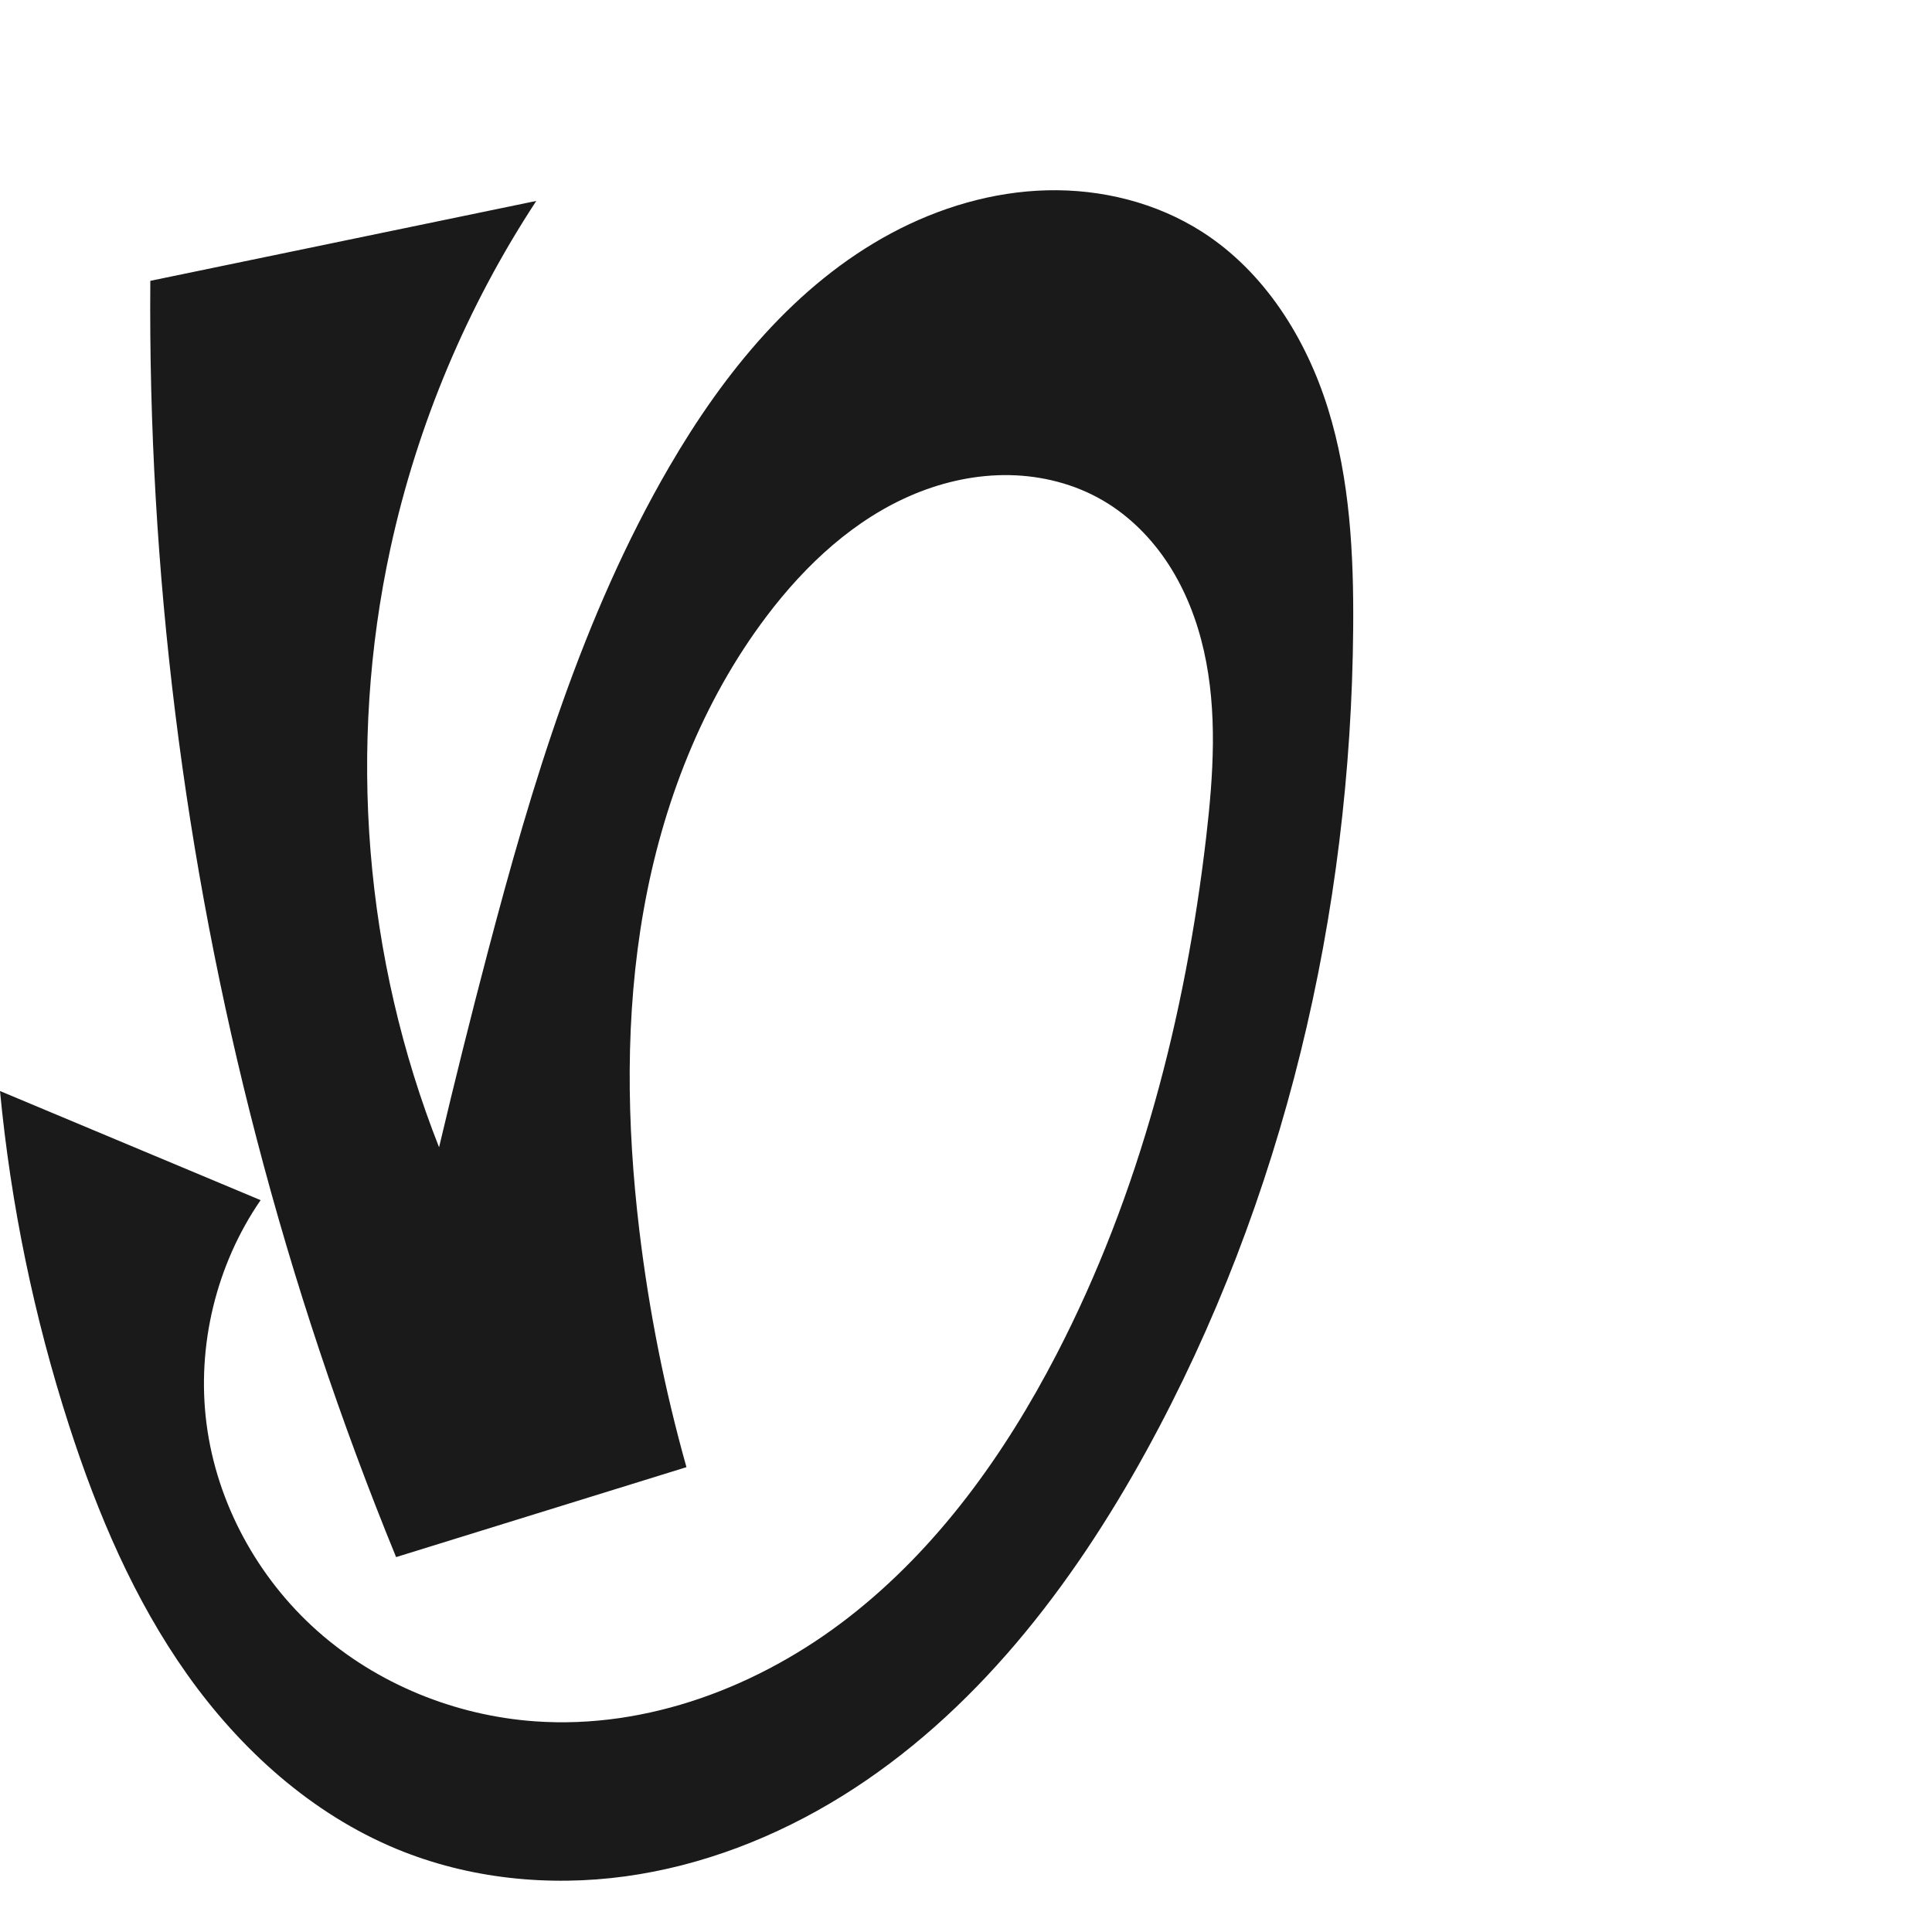
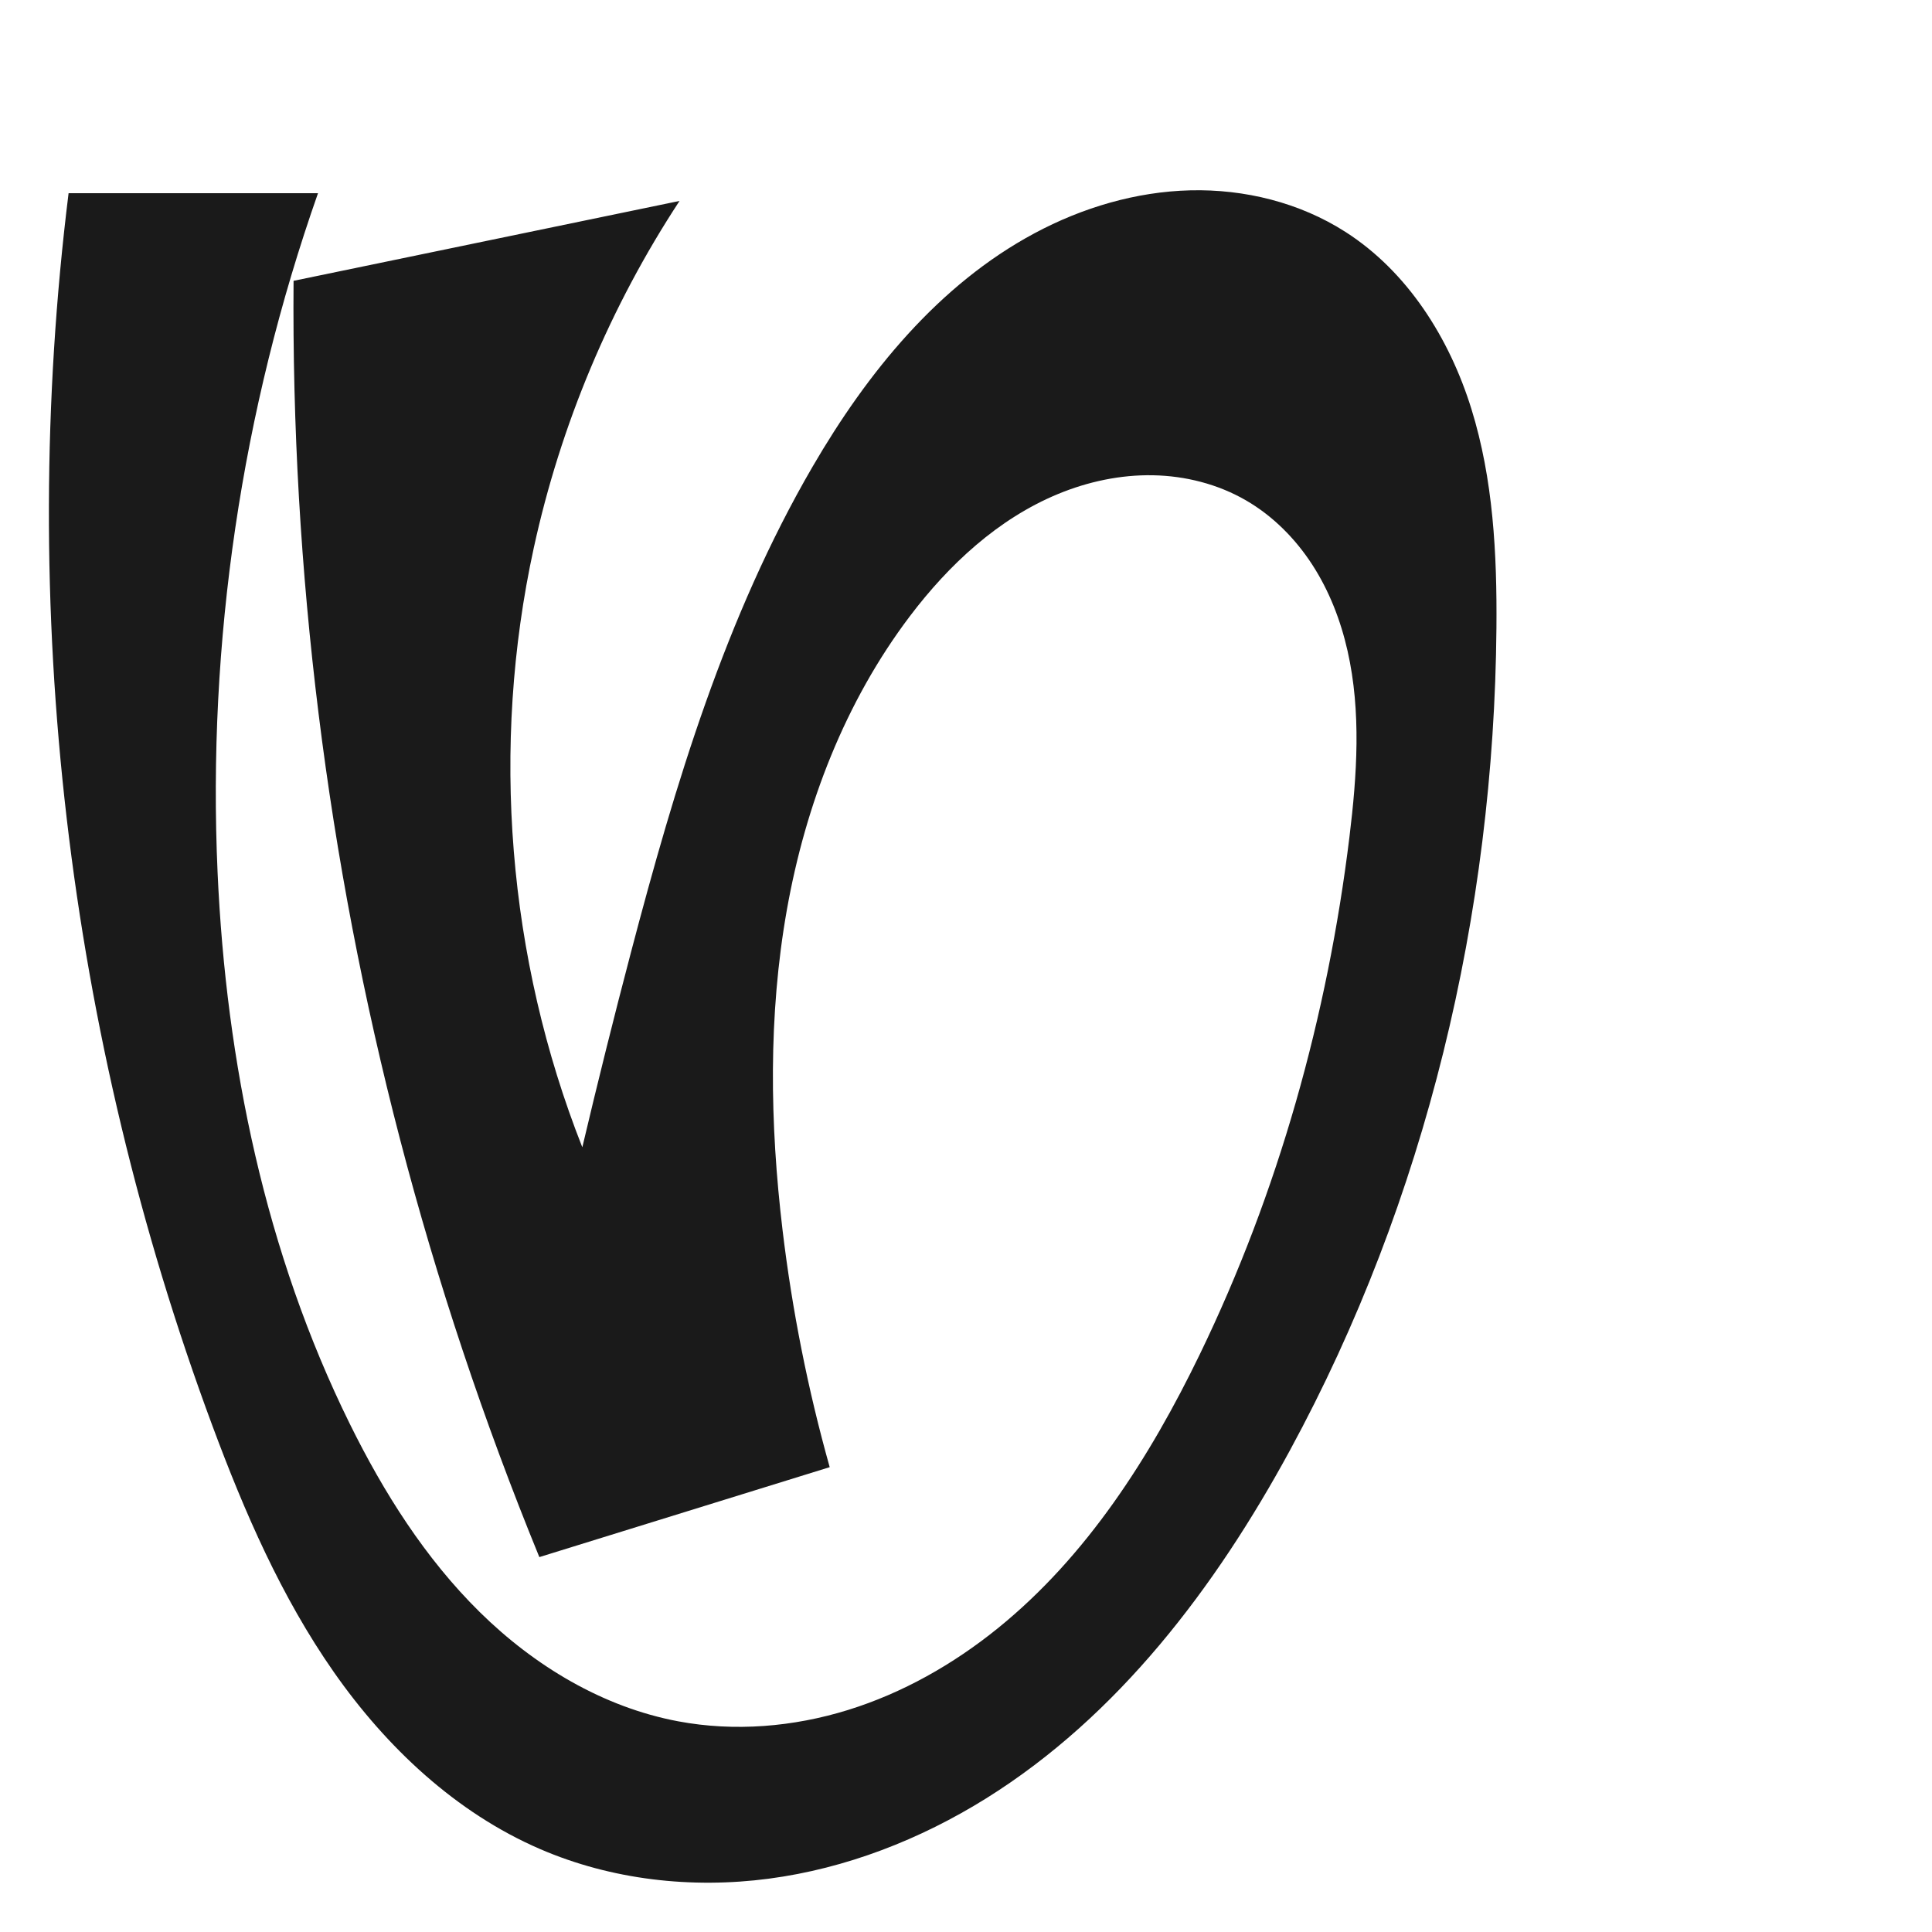
<svg xmlns="http://www.w3.org/2000/svg" xml:space="preserve" width="1000" height="1000" version="1.1" style="clip-rule:evenodd;fill-rule:evenodd;image-rendering:optimizeQuality;shape-rendering:geometricPrecision;text-rendering:geometricPrecision" viewBox="0 0 1000 1000" id="svg10">
  <defs id="defs4">
    <style type="text/css" id="style2">
   
    .fil0 {fill:#EF7F1A;fill-rule:nonzero}
   
  </style>
  </defs>
-   <path style="clip-rule:evenodd;display:inline;fill:#1a1a1a;fill-rule:evenodd;stroke:none;stroke-width:2.095px;stroke-linecap:butt;stroke-linejoin:miter;stroke-opacity:1;image-rendering:optimizeQuality;shape-rendering:geometricPrecision;text-rendering:geometricPrecision" d="m 330.9,636.671 c -6.567,-55.035 -7.422,-111.085 2.255,-165.659 9.677,-54.575 30.19,-107.738 63.581,-151.977 20.238,-26.812 45.729,-50.59 76.773,-63.426 15.522,-6.418 32.297,-9.996 49.09,-9.68 16.793,0.316 33.593,4.593 48.117,13.03 13.938,8.096 25.578,19.889 34.304,33.441 8.726,13.552 14.598,28.833 18.135,44.559 7.074,31.451 4.893,64.21 1.173,96.232 -10.781,92.82 -34.498,184.839 -77.467,267.818 -26.807,51.768 -61.578,100.35 -107.604,136.128 -46.026,35.778 -104.164,57.944 -162.315,53.824 -41.306,-2.926 -81.732,-19.288 -112.683,-46.798 -30.951,-27.51 -52.064,-66.143 -57.363,-107.212 -5.195,-40.264 4.976,-82.32 27.997,-115.76 L 0,564.708 c 5.6,58.842 17.631,117.07 35.808,173.313 14.664,45.373 33.53,89.829 61.12,128.72 27.59,38.891 64.414,72.126 108.485,90.333 37.129,15.339 78.482,19.566 118.284,14.119 39.802,-5.447 78.051,-20.376 112.186,-41.559 68.268,-42.365 118.94,-108.402 157.586,-178.842 71.111,-129.613 105.792,-277.959 106.939,-425.793 0.297,-38.214 -1.676,-76.941 -13.023,-113.433 -11.347,-36.492 -32.933,-70.893 -65.105,-91.518 -23.69,-15.187 -52.209,-22.24 -80.341,-21.546 -28.131,0.694 -55.842,8.937 -80.645,22.228 -49.606,26.582 -86.544,72.147 -114.837,120.797 -45.102,77.551 -71.169,164.53 -93.989,251.292 -8.827,33.561 -17.23,67.234 -25.205,101.008 C 188.591,495.918 179.725,386.463 202.134,283.606 216.035,219.801 241.75,158.589 277.588,104 L 77.804,145.358 c -1.222,149.681 17.363,299.511 55.118,444.357 19.179,73.578 43.282,145.872 72.096,216.238 L 355.304,759.4 C 344.014,719.203 335.847,678.129 330.9,636.671 Z" id="path1087-1-75" />
+   <path style="clip-rule:evenodd;display:inline;fill:#1a1a1a;fill-rule:evenodd;stroke:none;stroke-width:2.095px;stroke-linecap:butt;stroke-linejoin:miter;stroke-opacity:1;image-rendering:optimizeQuality;shape-rendering:geometricPrecision;text-rendering:geometricPrecision" d="m 405.046,636.671 c -6.575,-55.038 -7.449,-111.09 2.222,-165.669 9.67,-54.579 30.192,-107.748 63.614,-151.967 20.249,-26.789 45.751,-50.532 76.787,-63.355 15.518,-6.411 32.285,-9.989 49.073,-9.684 16.788,0.305 33.584,4.559 48.12,12.963 13.965,8.074 25.643,19.845 34.407,33.387 8.764,13.542 14.671,28.824 18.227,44.558 7.111,31.468 4.895,64.264 0.978,96.287 -11.336,92.663 -36.77,183.802 -77.467,267.818 -25.82,53.303 -58.546,104.594 -104.606,141.829 -23.03,18.617 -49.252,33.499 -77.538,42.265 -28.286,8.767 -58.667,11.307 -87.775,5.858 C 312.094,883.663 276.605,862.265 248.338,834.431 220.071,806.596 198.597,772.526 181.041,736.951 137.434,648.584 117.016,549.969 112.619,451.526 107.301,332.469 125.053,212.423 164.599,100 H 35.497 c -26.61,214.535 -0.837,435.378 74.457,638.021 16.543,44.523 35.624,88.523 62.842,127.448 27.219,38.925 63.158,72.772 106.763,91.605 36.979,15.972 78.461,20.603 118.395,15.327 39.934,-5.276 78.316,-20.252 112.49,-41.575 68.348,-42.645 118.7,-109.252 157.17,-180.034 70.584,-129.868 105.677,-277.989 106.939,-425.793 0.326,-38.217 -1.641,-76.95 -12.994,-113.443 -11.353,-36.494 -32.954,-70.89 -65.135,-91.508 -23.693,-15.179 -52.211,-22.227 -80.341,-21.531 -28.13,0.696 -55.839,8.939 -80.641,22.228 -49.605,26.578 -86.546,72.136 -114.841,120.782 -45.107,77.549 -71.17,164.529 -93.989,251.292 -8.827,33.561 -17.229,67.234 -25.205,101.008 C 262.737,495.918 253.871,386.463 276.28,283.606 290.181,219.801 315.896,158.589 351.733,104 l -199.784,41.358 c -1.222,149.681 17.363,299.511 55.118,444.357 19.179,73.578 43.282,145.872 72.096,216.238 L 429.45,759.4 C 418.166,719.202 409.999,678.129 405.046,636.671 Z" id="path1087-1-75" />
</svg>
